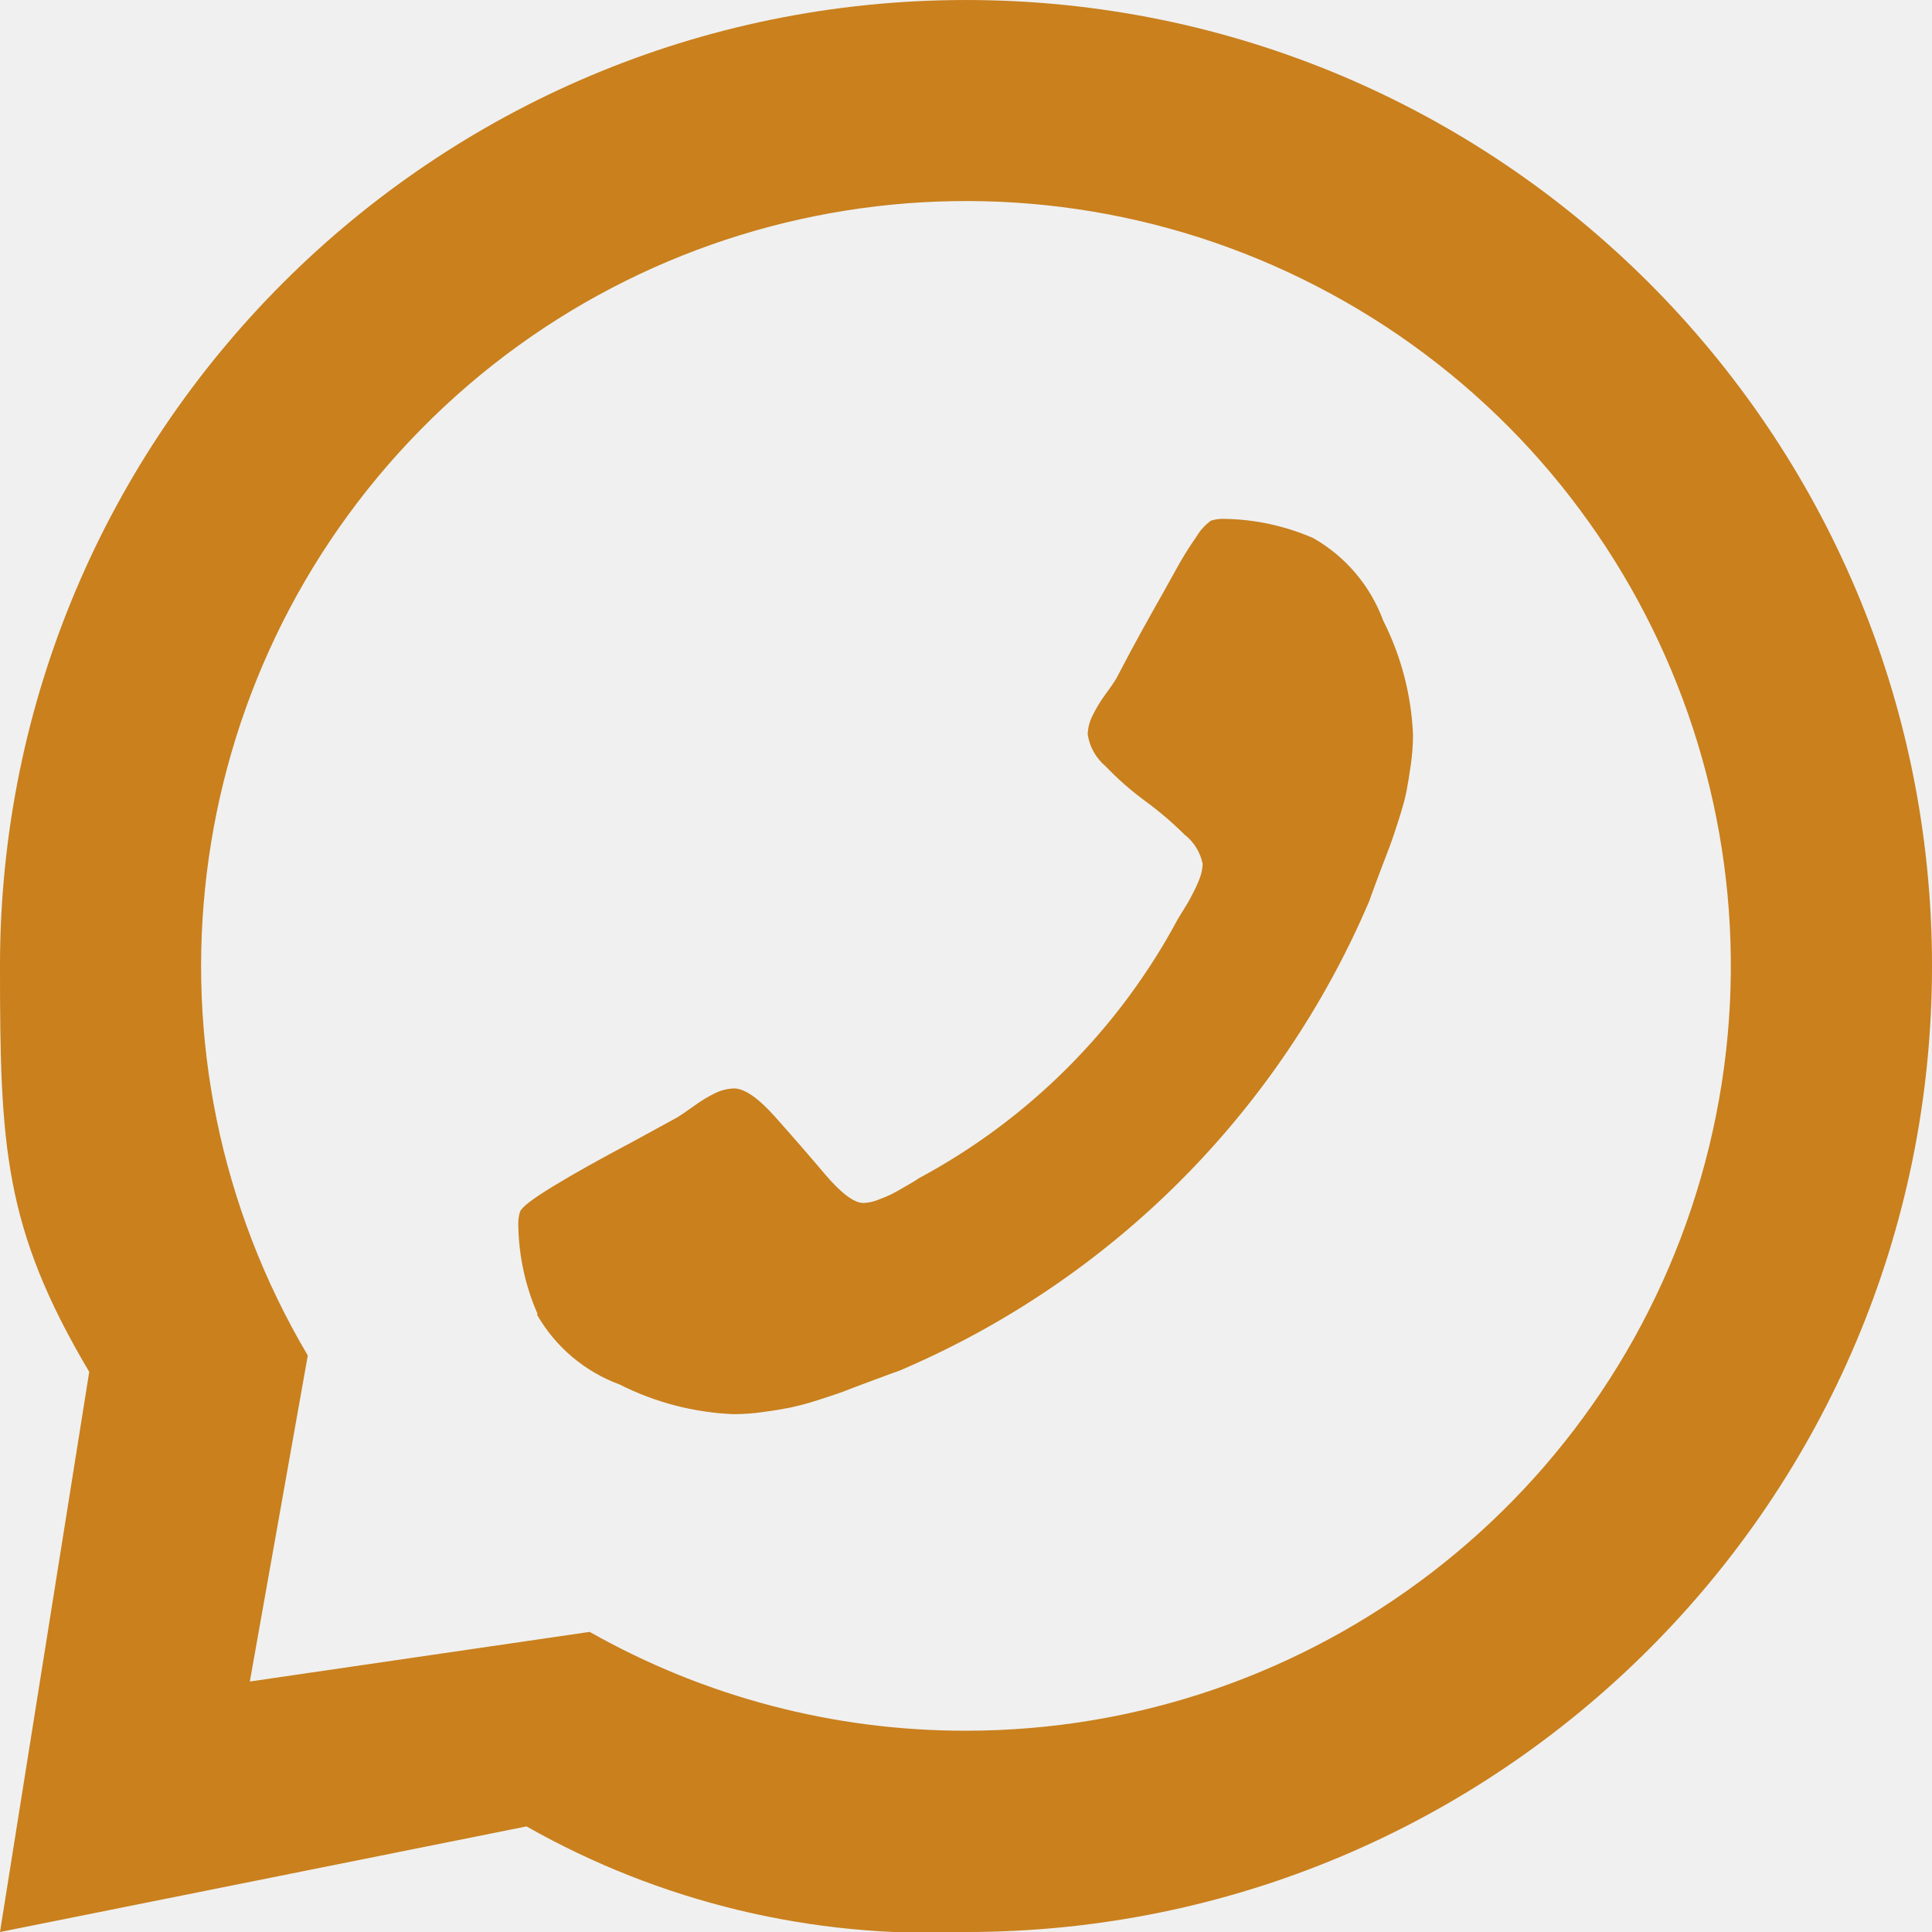
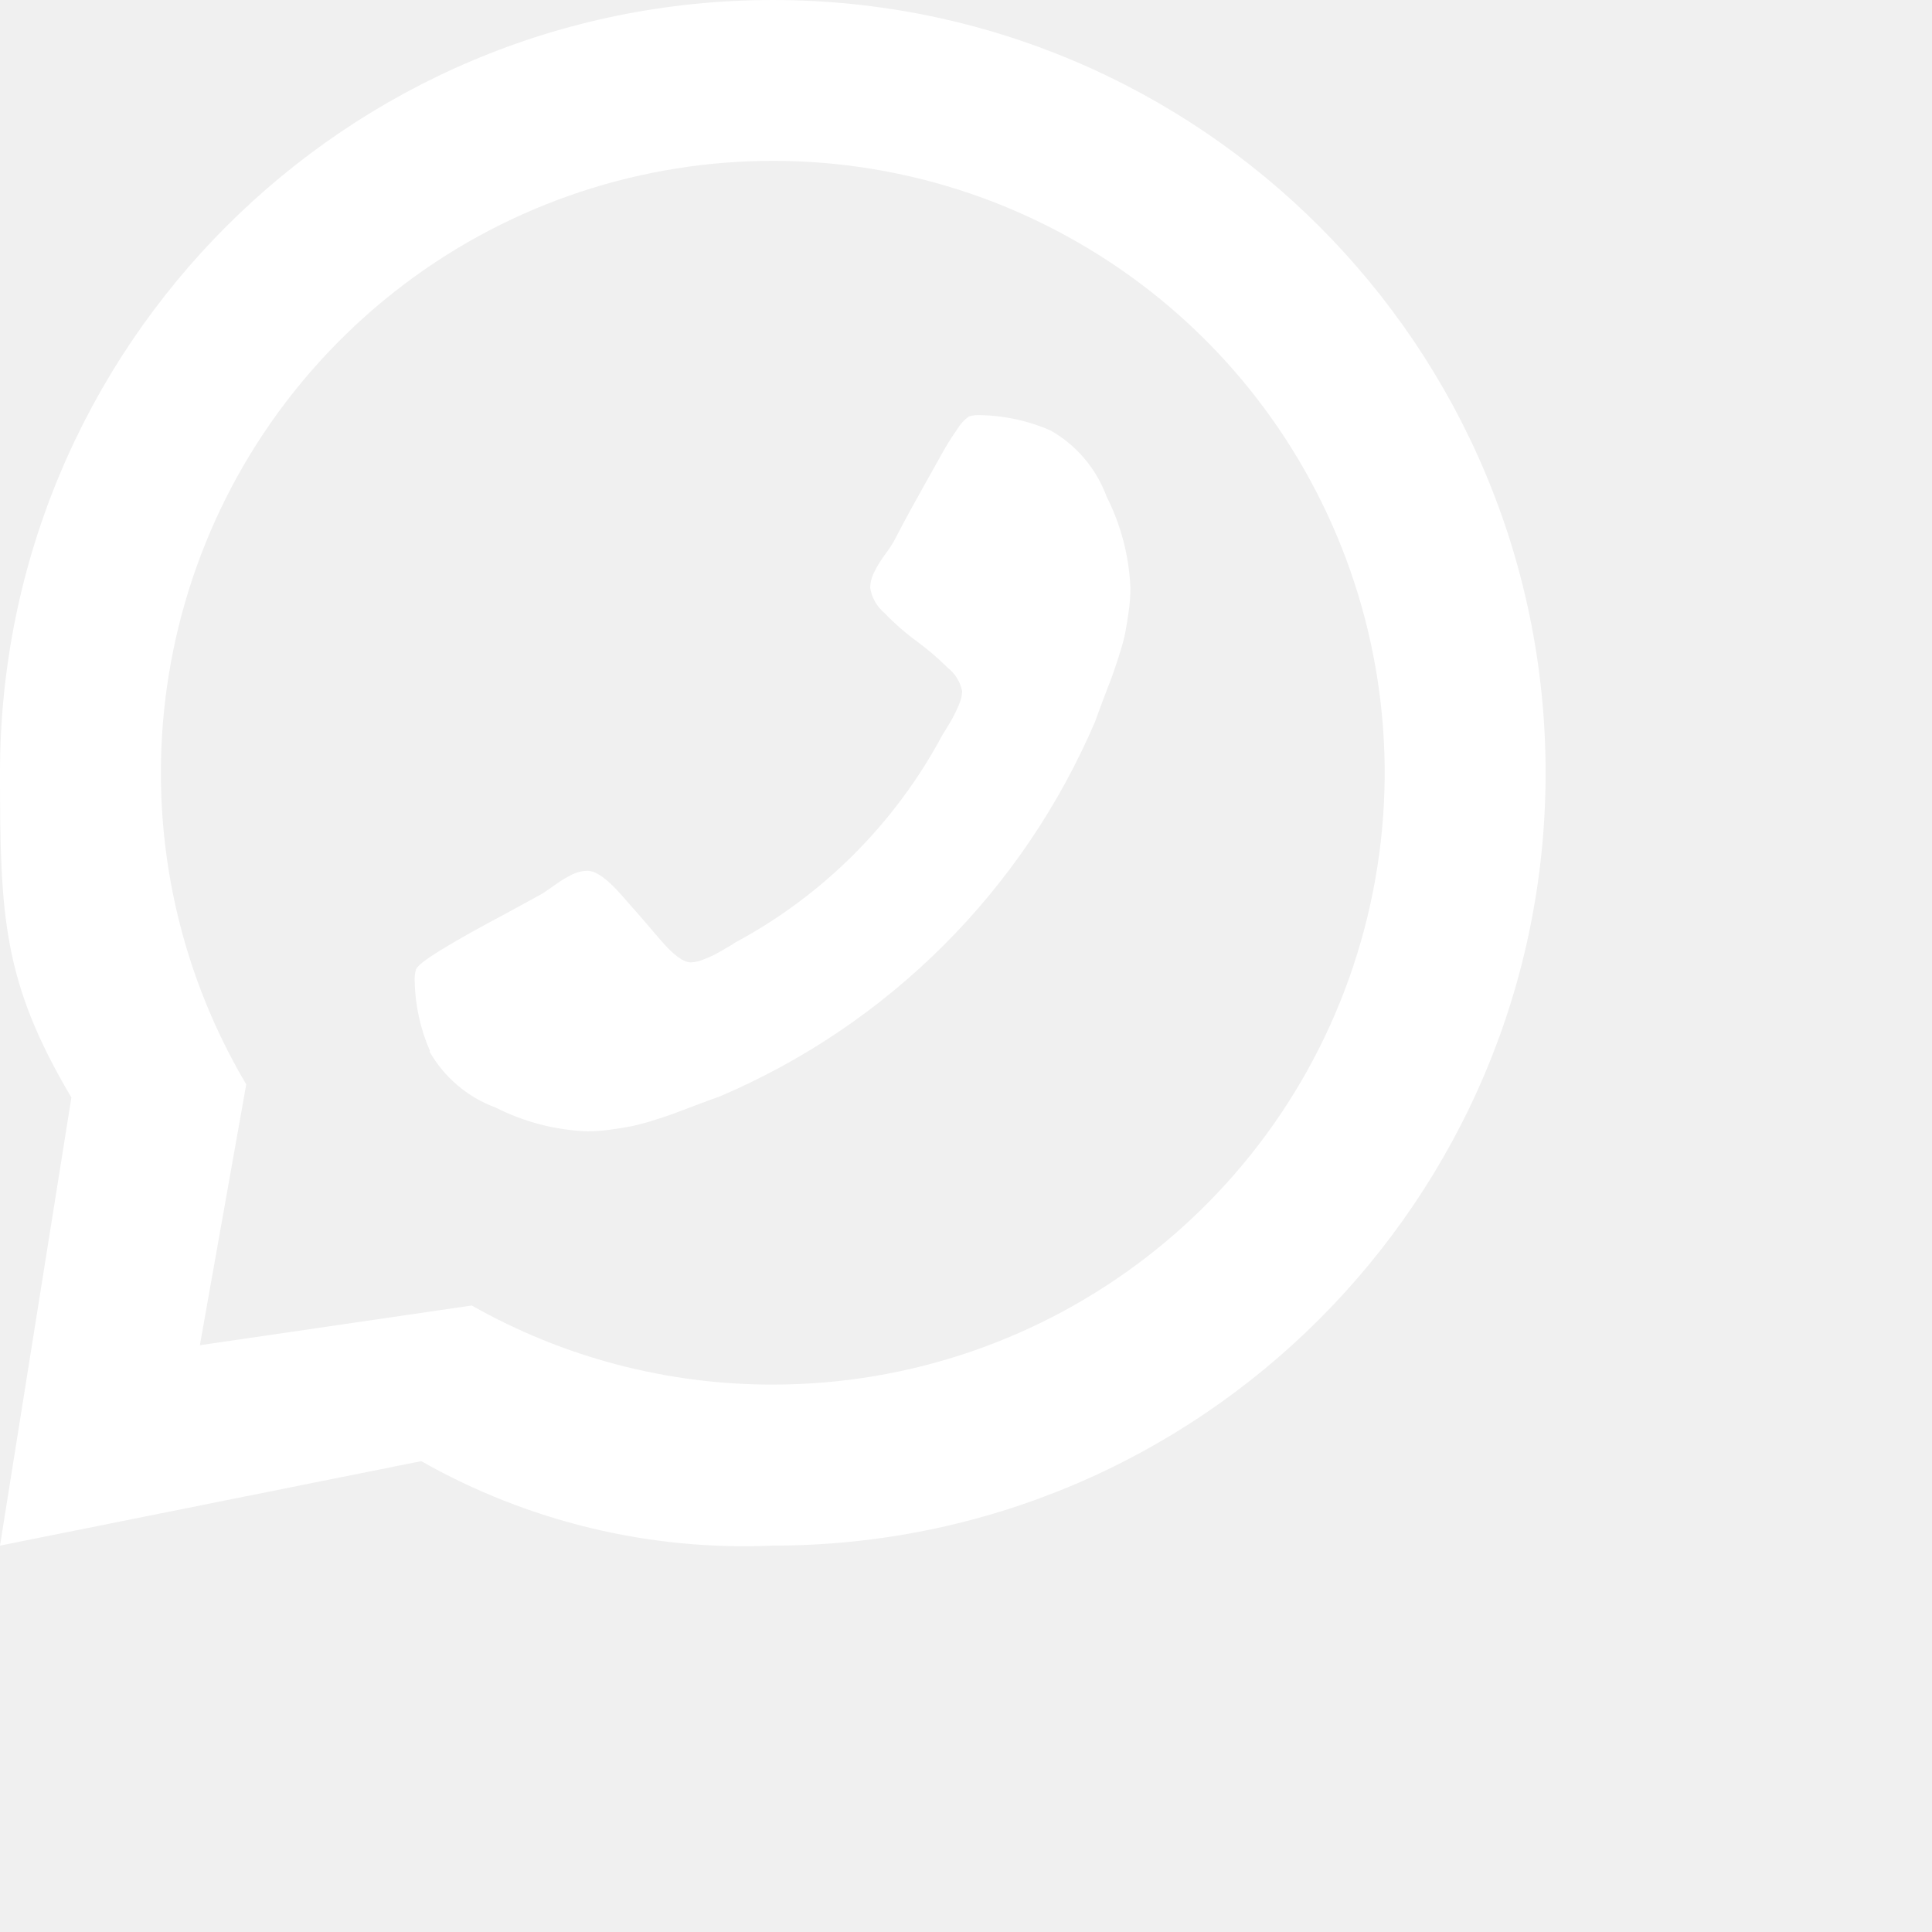
- <svg xmlns="http://www.w3.org/2000/svg" width="32" height="32" viewBox="0 0 32 32">
-   <defs>
-     <style>
-             .cls-1{fill:#c9801d}
-         </style>
-   </defs>
-   <g id="icon_whatsapp" transform="translate(-1405.931 -4348.467)">
+ <svg xmlns="http://www.w3.org/2000/svg" viewBox="0 0 40 40">
+   <g style="fill:#fff" transform="translate(-1405.931 -4348.467)">
    <path id="Caminho_95" d="M1421.931 4348.467a16 16 0 0 0-16 16c0 2.976.062 4.335 1.478 6.722l-1.478 9.278 8.721-1.749a13.55 13.55 0 0 0 7.279 1.749 16 16 0 0 0 0-32zm0 28.666a12.61 12.61 0 0 1-6.233-1.637l-5.629.822.96-5.4a12.668 12.668 0 1 1 10.9 6.215z" class="cls-1" data-name="Caminho 95" />
    <path id="Caminho_96" d="M1414.835 4370.23a3.793 3.793 0 0 1-.319-1.462.683.683 0 0 1 .028-.231c.029-.078.216-.219.558-.427s.77-.447 1.282-.718l.767-.419c.048-.029.14-.092.275-.188a2.28 2.28 0 0 1 .362-.218.757.757 0 0 1 .3-.072q.262 0 .681.47t.825.949c.271.319.484.478.637.478a.7.7 0 0 0 .24-.051 2.282 2.282 0 0 0 .225-.094c.057-.029.139-.074.245-.137s.175-.1.2-.123a10.487 10.487 0 0 0 4.3-4.3l.123-.2c.062-.1.109-.189.137-.247a1.939 1.939 0 0 0 .1-.224.709.709 0 0 0 .05-.24.816.816 0 0 0-.3-.485 5.683 5.683 0 0 0-.652-.557 4.88 4.88 0 0 1-.652-.572.859.859 0 0 1-.3-.528.727.727 0 0 1 .073-.3 2.256 2.256 0 0 1 .217-.362c.1-.135.16-.227.188-.275s.1-.195.217-.412.237-.438.362-.659.254-.451.385-.688a5.766 5.766 0 0 1 .362-.587.863.863 0 0 1 .238-.261.684.684 0 0 1 .232-.029 3.826 3.826 0 0 1 1.463.319 2.614 2.614 0 0 1 1.158 1.368 4.609 4.609 0 0 1 .493 1.891 3.618 3.618 0 0 1-.036.492c-.025.173-.049.321-.072.442s-.068.279-.131.478-.112.34-.144.427-.095.245-.182.477-.14.377-.159.435a14.733 14.733 0 0 1-7.777 7.777c-.058.019-.2.072-.434.159s-.392.147-.479.181-.229.081-.427.145a4.791 4.791 0 0 1-.478.13q-.18.036-.441.072a3.611 3.611 0 0 1-.493.036 4.6 4.6 0 0 1-1.889-.492 2.62 2.62 0 0 1-1.369-1.159z" class="cls-1" data-name="Caminho 96" />
  </g>
</svg>
